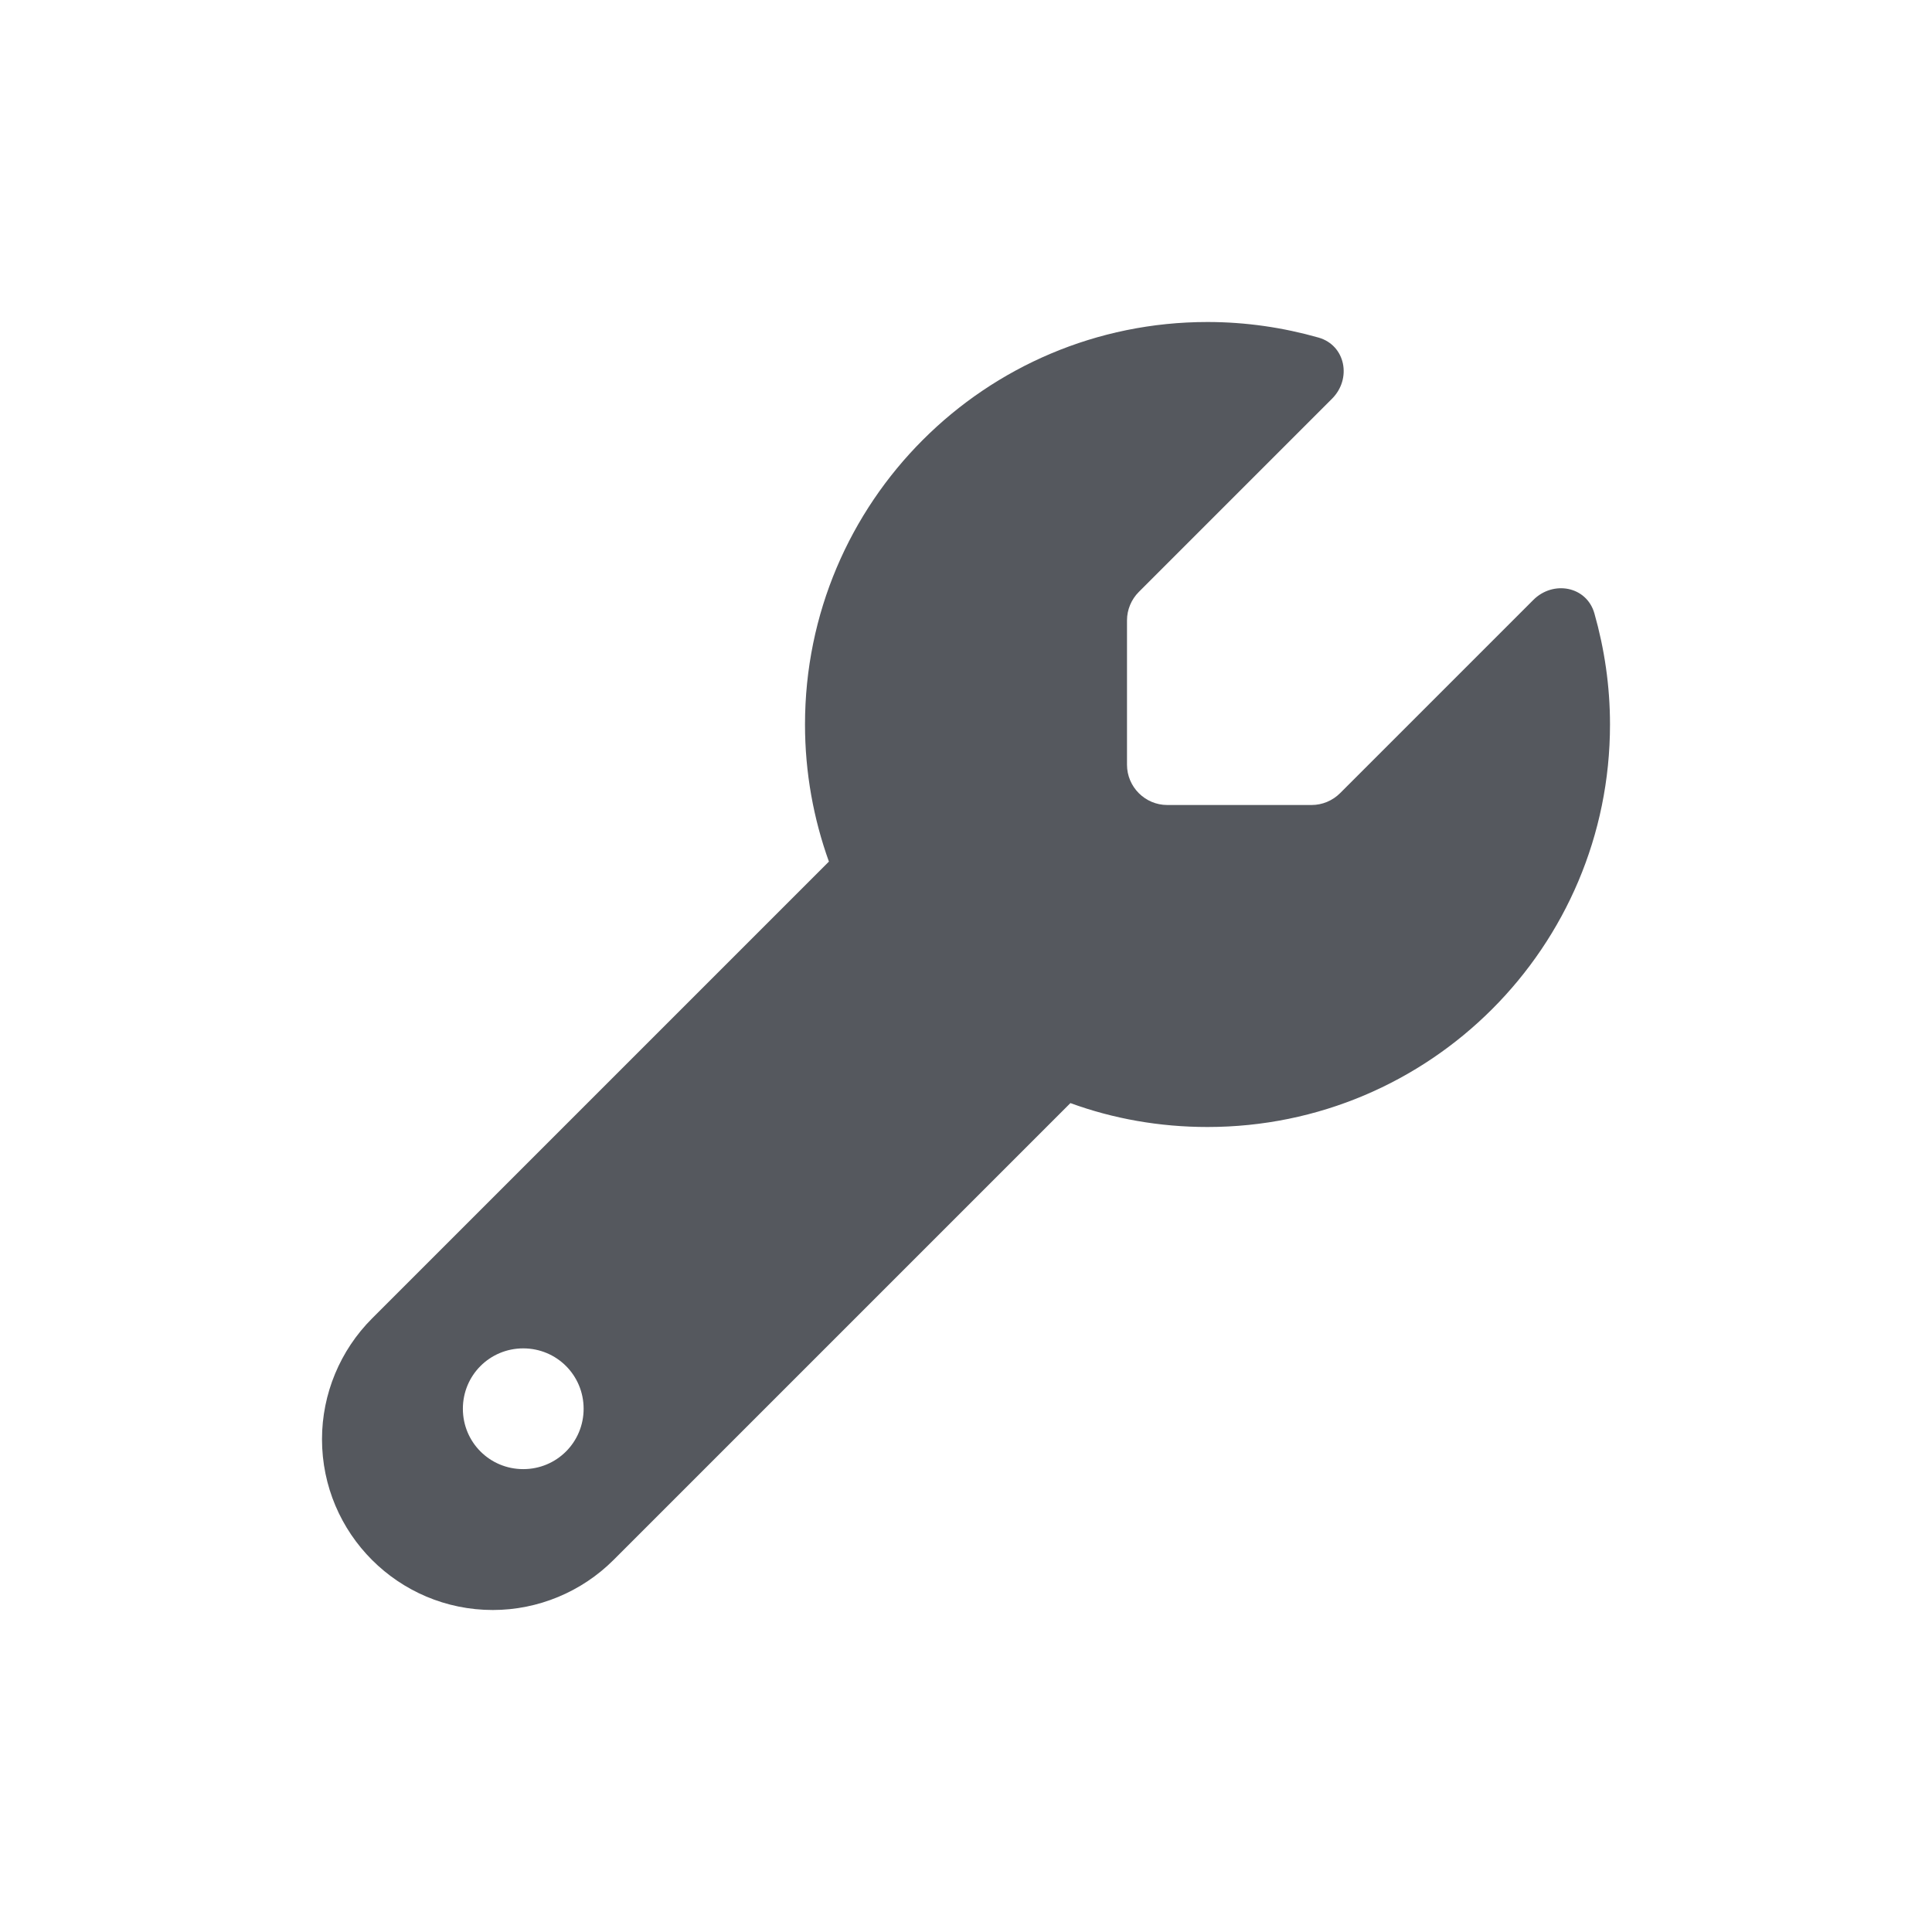
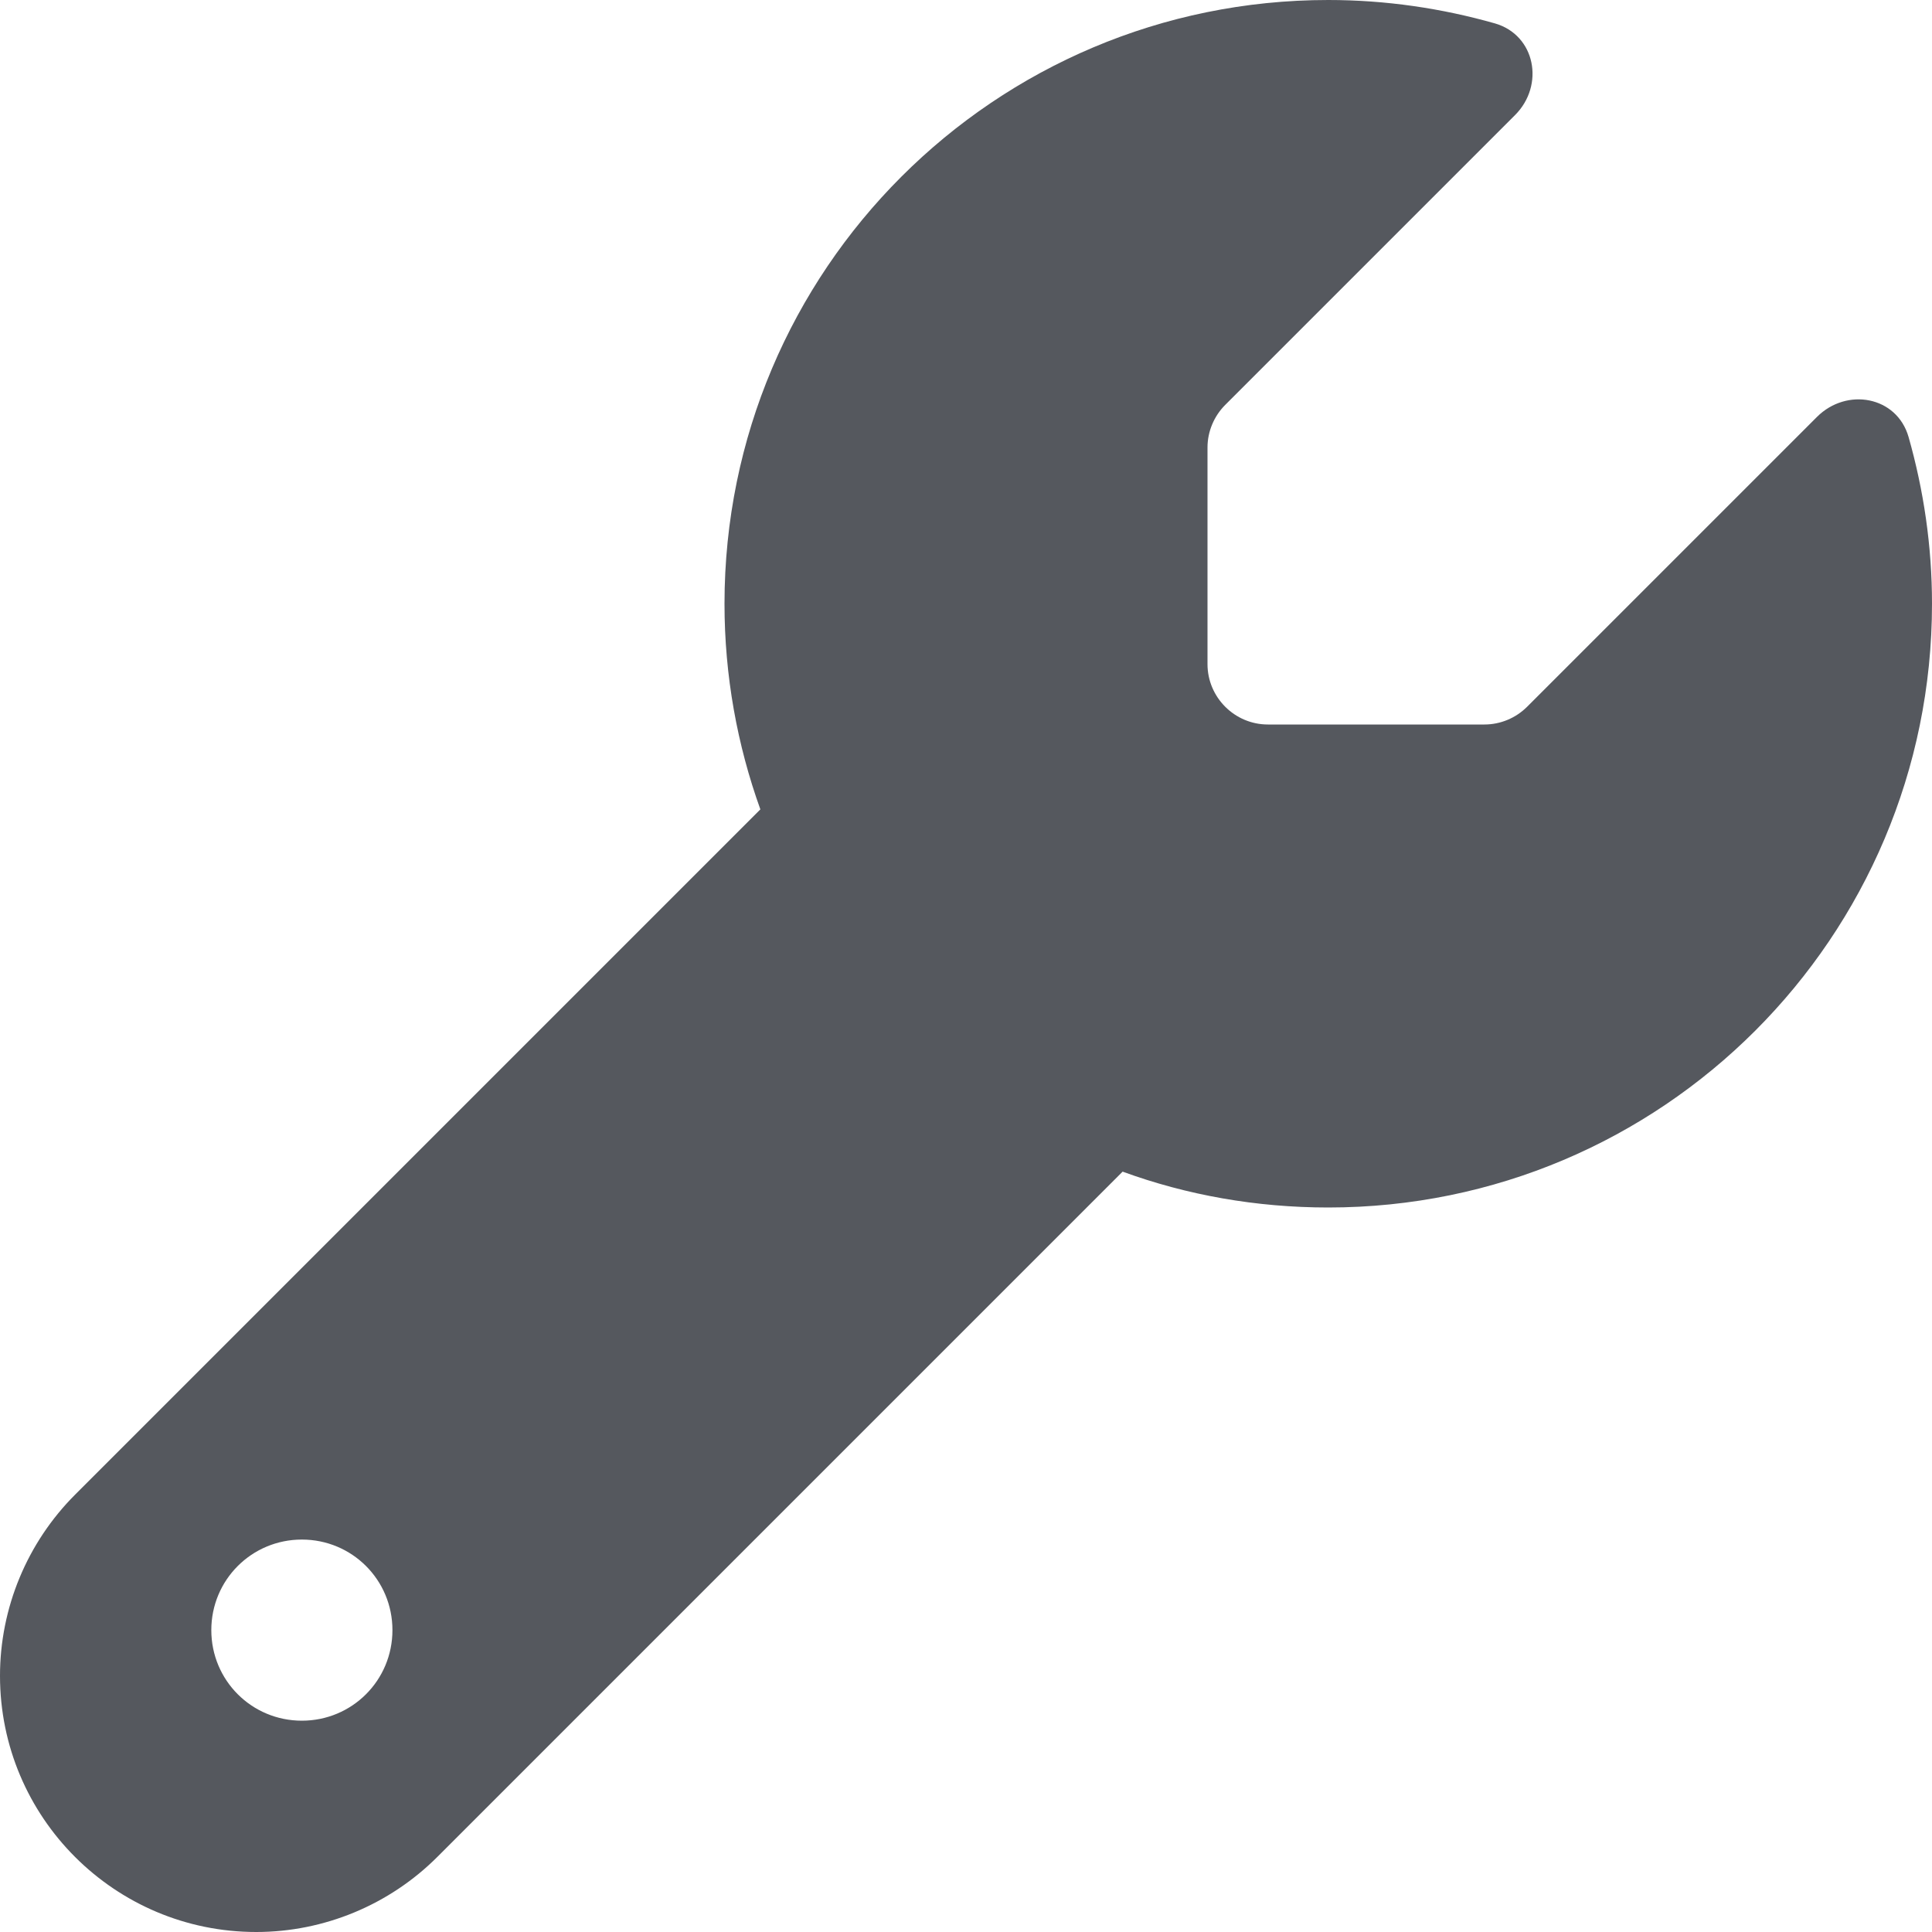
- <svg xmlns="http://www.w3.org/2000/svg" width="24" height="24" viewBox="0 0 24 24" fill="none">
-   <path d="M15 14C17.762 14 20 11.762 20 9C20 8.522 19.931 8.059 19.806 7.619C19.709 7.281 19.294 7.206 19.047 7.453L16.647 9.853C16.553 9.947 16.425 10 16.294 10H14.5C14.225 10 14 9.775 14 9.5V7.706C14 7.575 14.053 7.447 14.147 7.353L16.547 4.953C16.794 4.706 16.716 4.291 16.381 4.194C15.941 4.069 15.478 4 15 4C12.238 4 10 6.237 10 9C10 9.597 10.106 10.172 10.297 10.703L4.622 16.378C4.225 16.775 4 17.316 4 17.878C4 19.05 4.95 20 6.122 20C6.684 20 7.225 19.775 7.622 19.378L13.297 13.703C13.828 13.897 14.403 14 15 14ZM6.5 18.25C6.084 18.25 5.75 17.916 5.75 17.5C5.75 17.084 6.084 16.75 6.5 16.75C6.916 16.75 7.25 17.084 7.25 17.5C7.25 17.916 6.916 18.25 6.5 18.25Z" fill="#55585E" />
+ <svg xmlns="http://www.w3.org/2000/svg" width="16" height="16" viewBox="0 0 16 16" fill="none">
+   <path d="M11 10C13.762 10 16 7.763 16 5C16 4.522 15.931 4.059 15.806 3.619C15.709 3.281 15.294 3.206 15.047 3.453L12.647 5.853C12.553 5.947 12.425 6 12.294 6H10.5C10.225 6 10 5.775 10 5.5V3.706C10 3.575 10.053 3.447 10.147 3.353L12.547 0.953C12.794 0.706 12.716 0.291 12.381 0.194C11.941 0.069 11.478 0 11 0C8.238 0 6 2.237 6 5C6 5.597 6.106 6.172 6.297 6.703L0.622 12.378C0.225 12.775 0 13.316 0 13.878C0 15.05 0.95 16 2.122 16C2.684 16 3.225 15.775 3.622 15.378L9.297 9.703C9.828 9.897 10.403 10 11 10ZM2.5 14.25C2.084 14.25 1.75 13.916 1.75 13.5C1.75 13.084 2.084 12.75 2.5 12.75C2.916 12.75 3.25 13.084 3.25 13.5C3.25 13.916 2.916 14.25 2.5 14.25Z" fill="#55585E" />
</svg>
